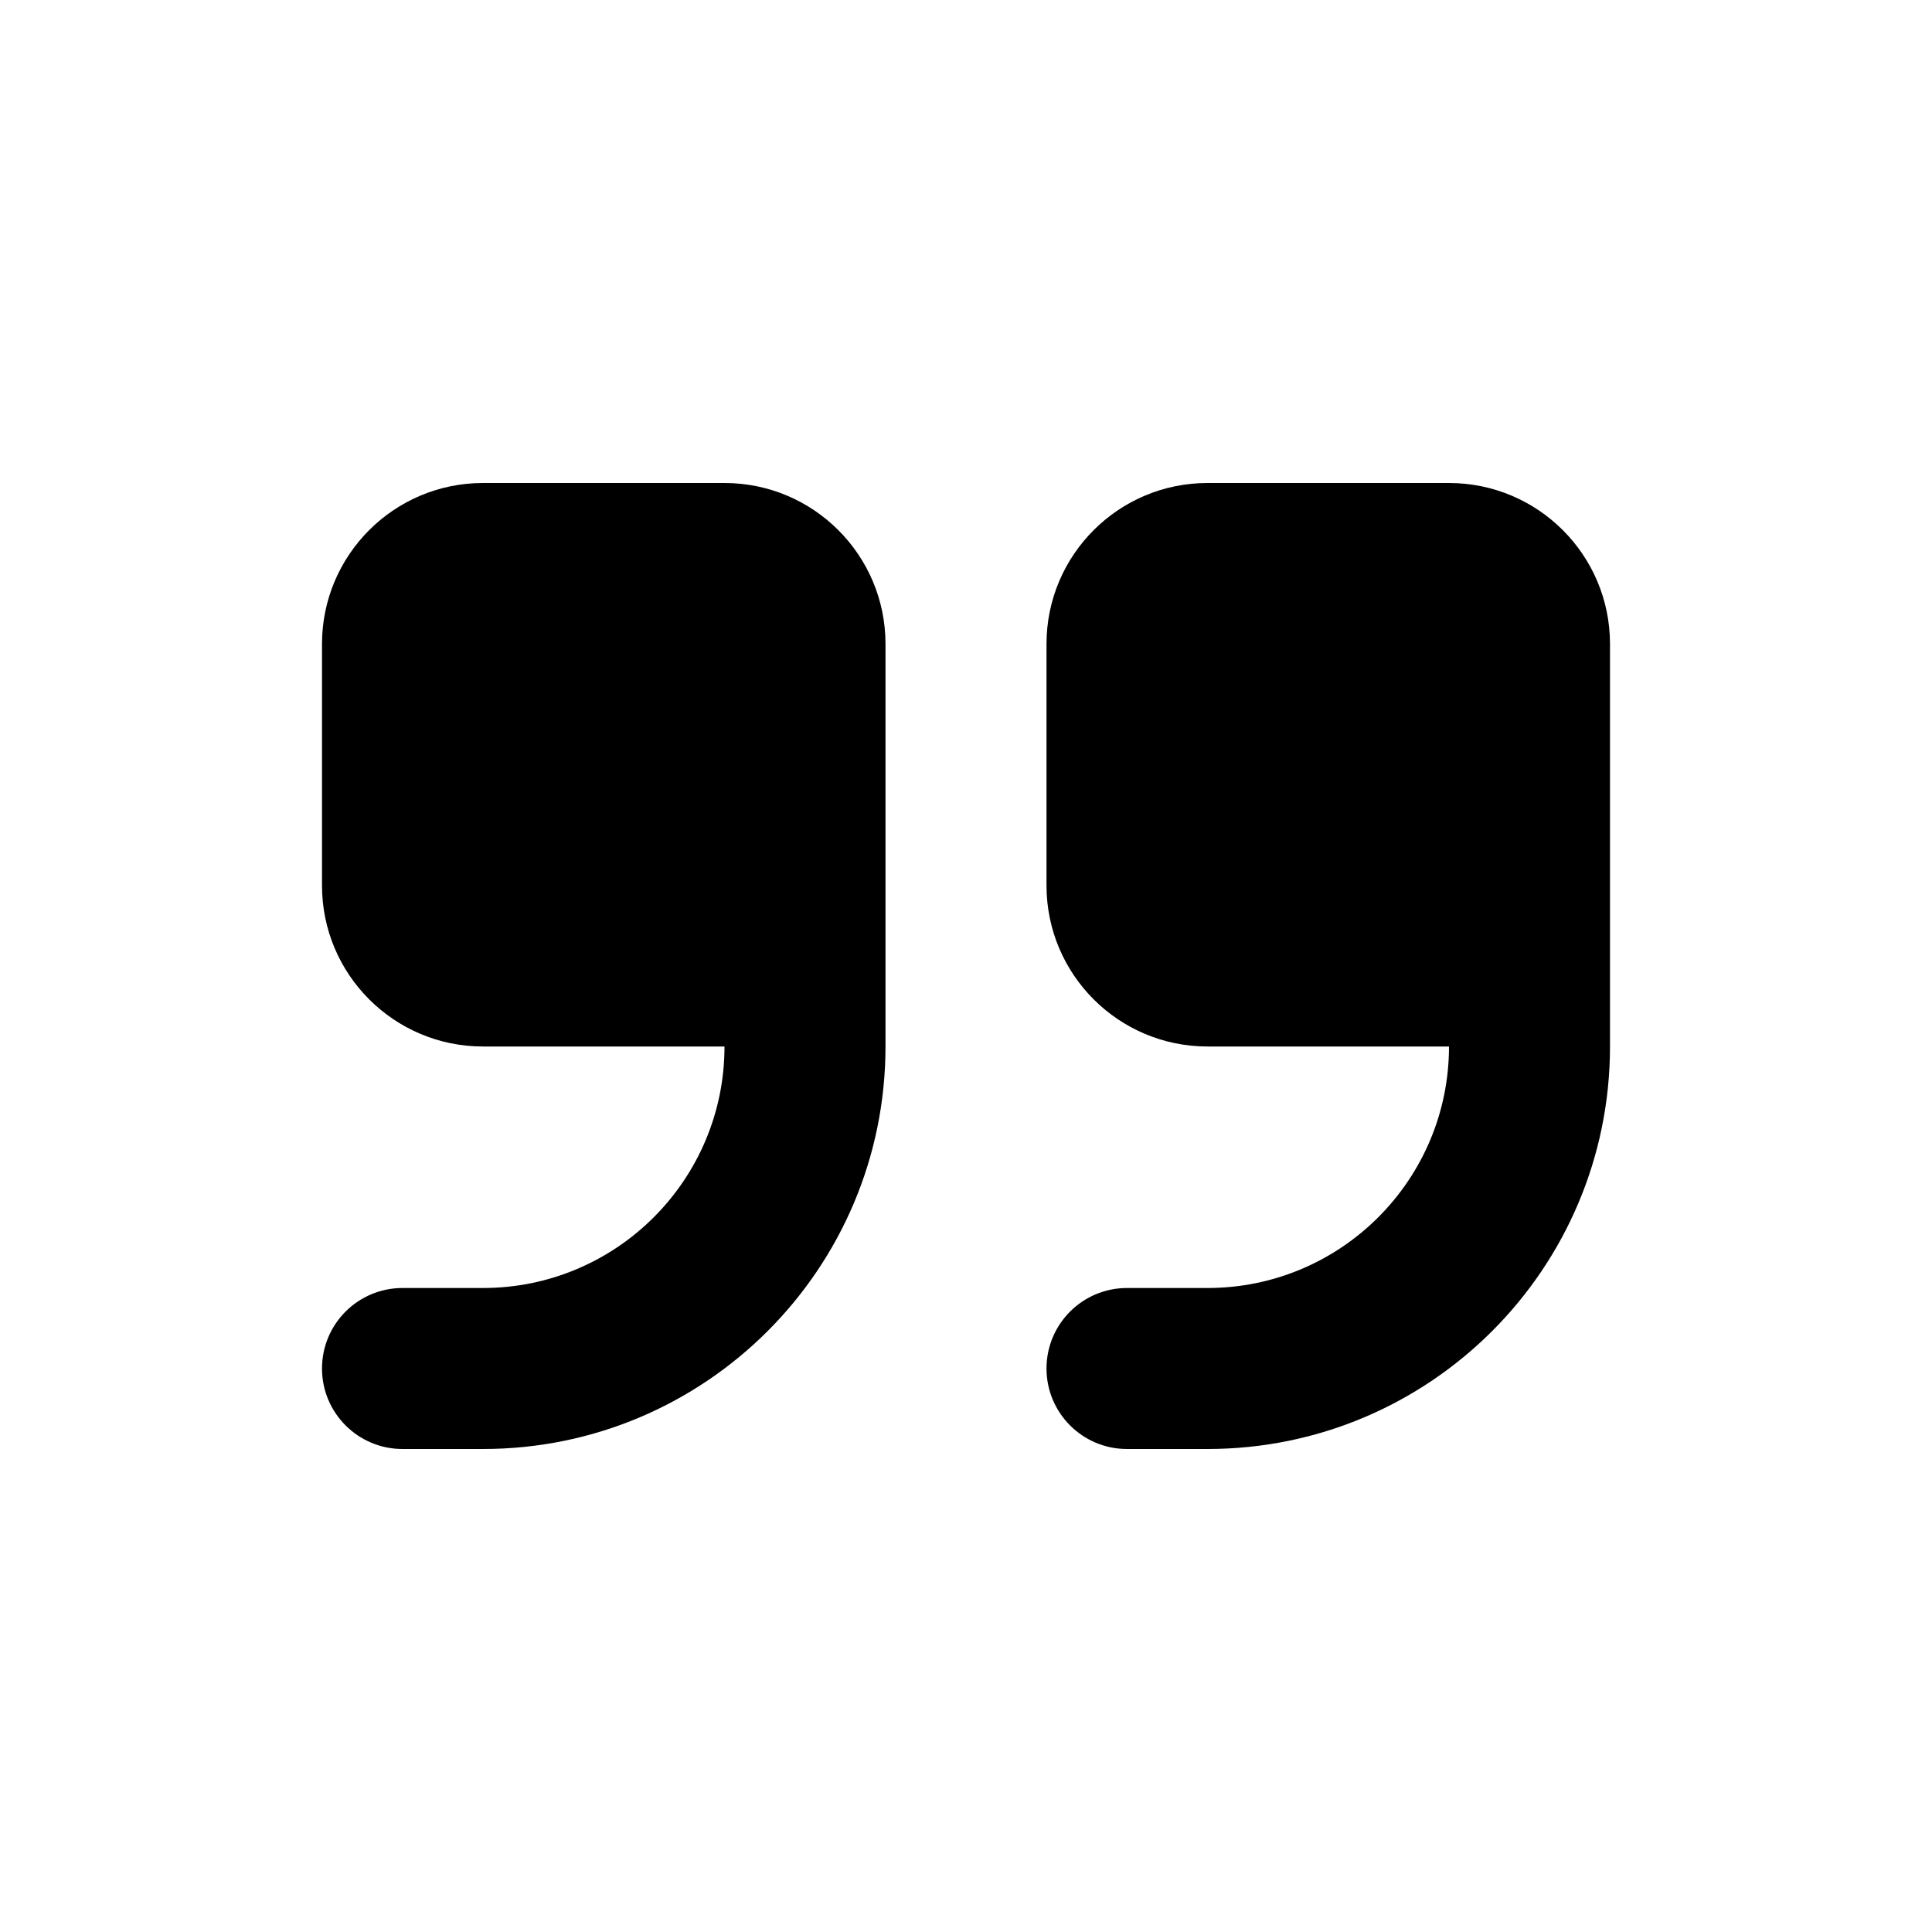
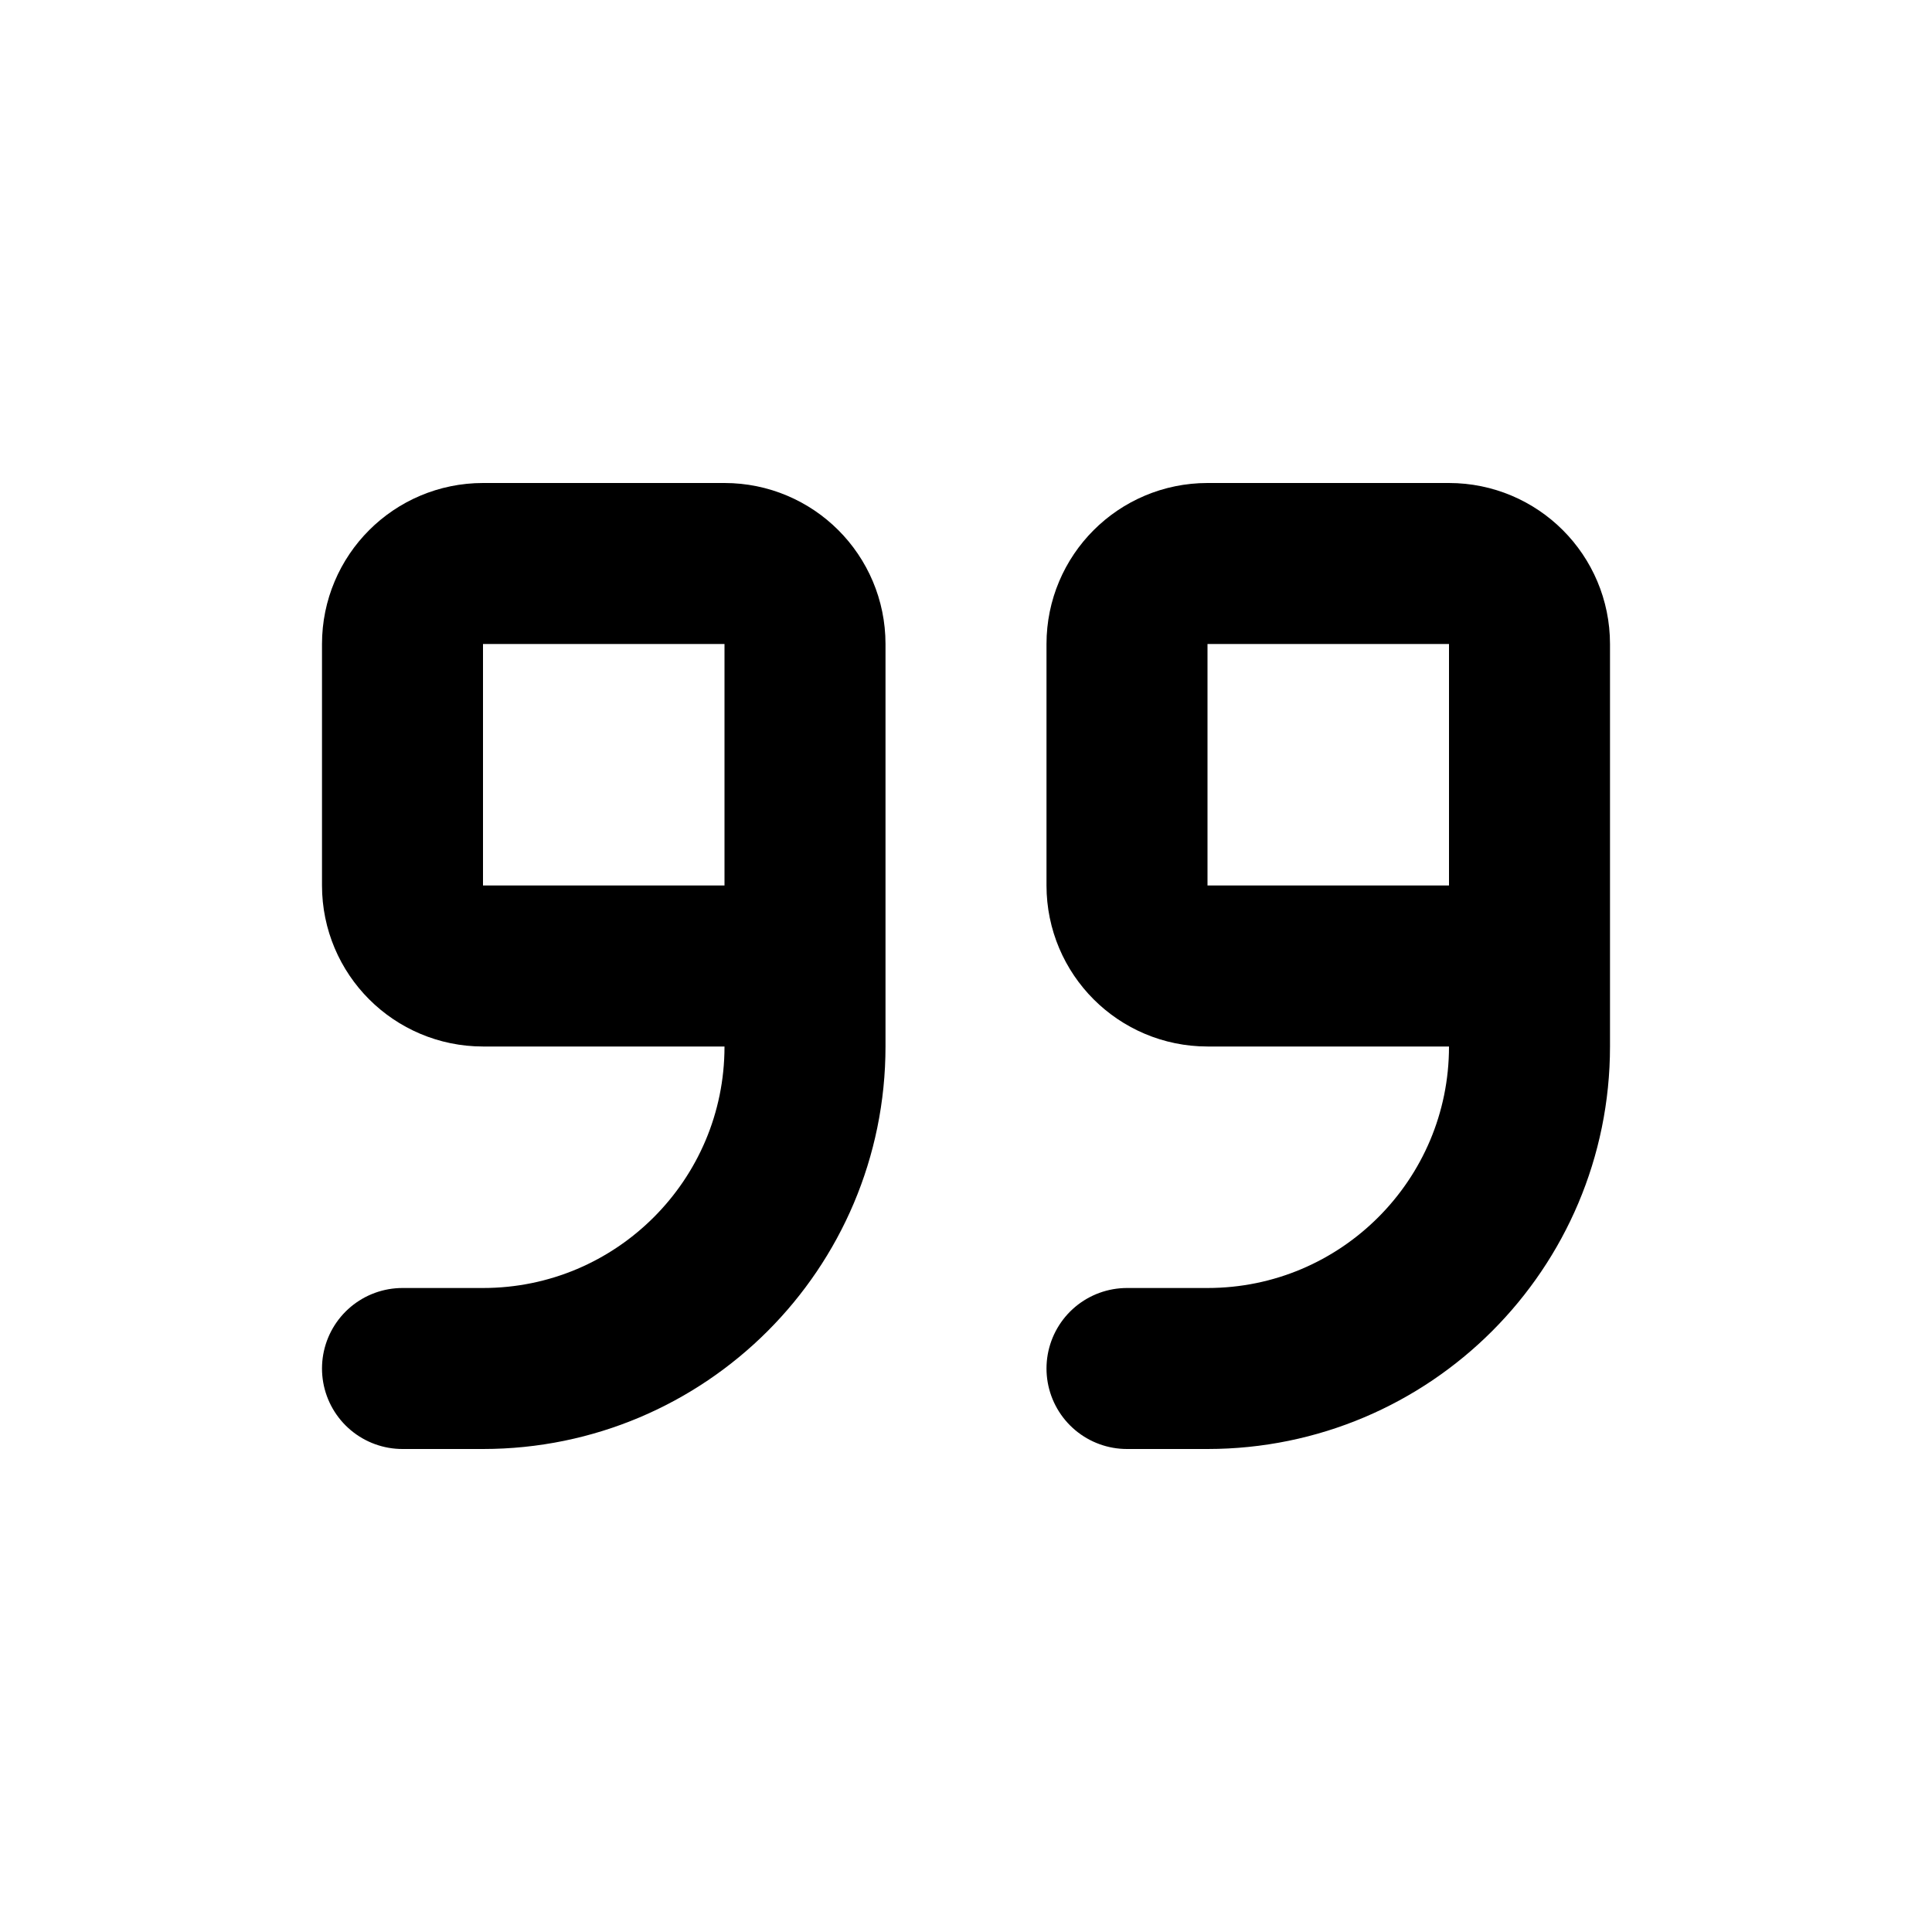
- <svg xmlns="http://www.w3.org/2000/svg" width="24" height="24" fill="currentColor" viewBox="0 0 24 24">
-   <path fill-rule="evenodd" d="M6 6a2 2 0 0 0-2 2v3a2 2 0 0 0 2 2h3a3 3 0 0 1-3 3H5a1 1 0 1 0 0 2h1a5 5 0 0 0 5-5V8a2 2 0 0 0-2-2H6Zm9 0a2 2 0 0 0-2 2v3a2 2 0 0 0 2 2h3a3 3 0 0 1-3 3h-1a1 1 0 1 0 0 2h1a5 5 0 0 0 5-5V8a2 2 0 0 0-2-2h-3Z" clip-rule="evenodd" />
+ <svg xmlns="http://www.w3.org/2000/svg" id="svg-img" width="24" height="24" fill="none" viewBox="0 0 24 24">
+   <path stroke="currentColor" stroke-linecap="round" stroke-linejoin="round" stroke-width="2" d="M10 11V8a1 1 0 0 0-1-1H6a1 1 0 0 0-1 1v3a1 1 0 0 0 1 1h3a1 1 0 0 0 1-1Zm0 0v2a4 4 0 0 1-4 4H5m14-6V8a1 1 0 0 0-1-1h-3a1 1 0 0 0-1 1v3a1 1 0 0 0 1 1h3a1 1 0 0 0 1-1Zm0 0v2a4 4 0 0 1-4 4h-1" />
</svg>
